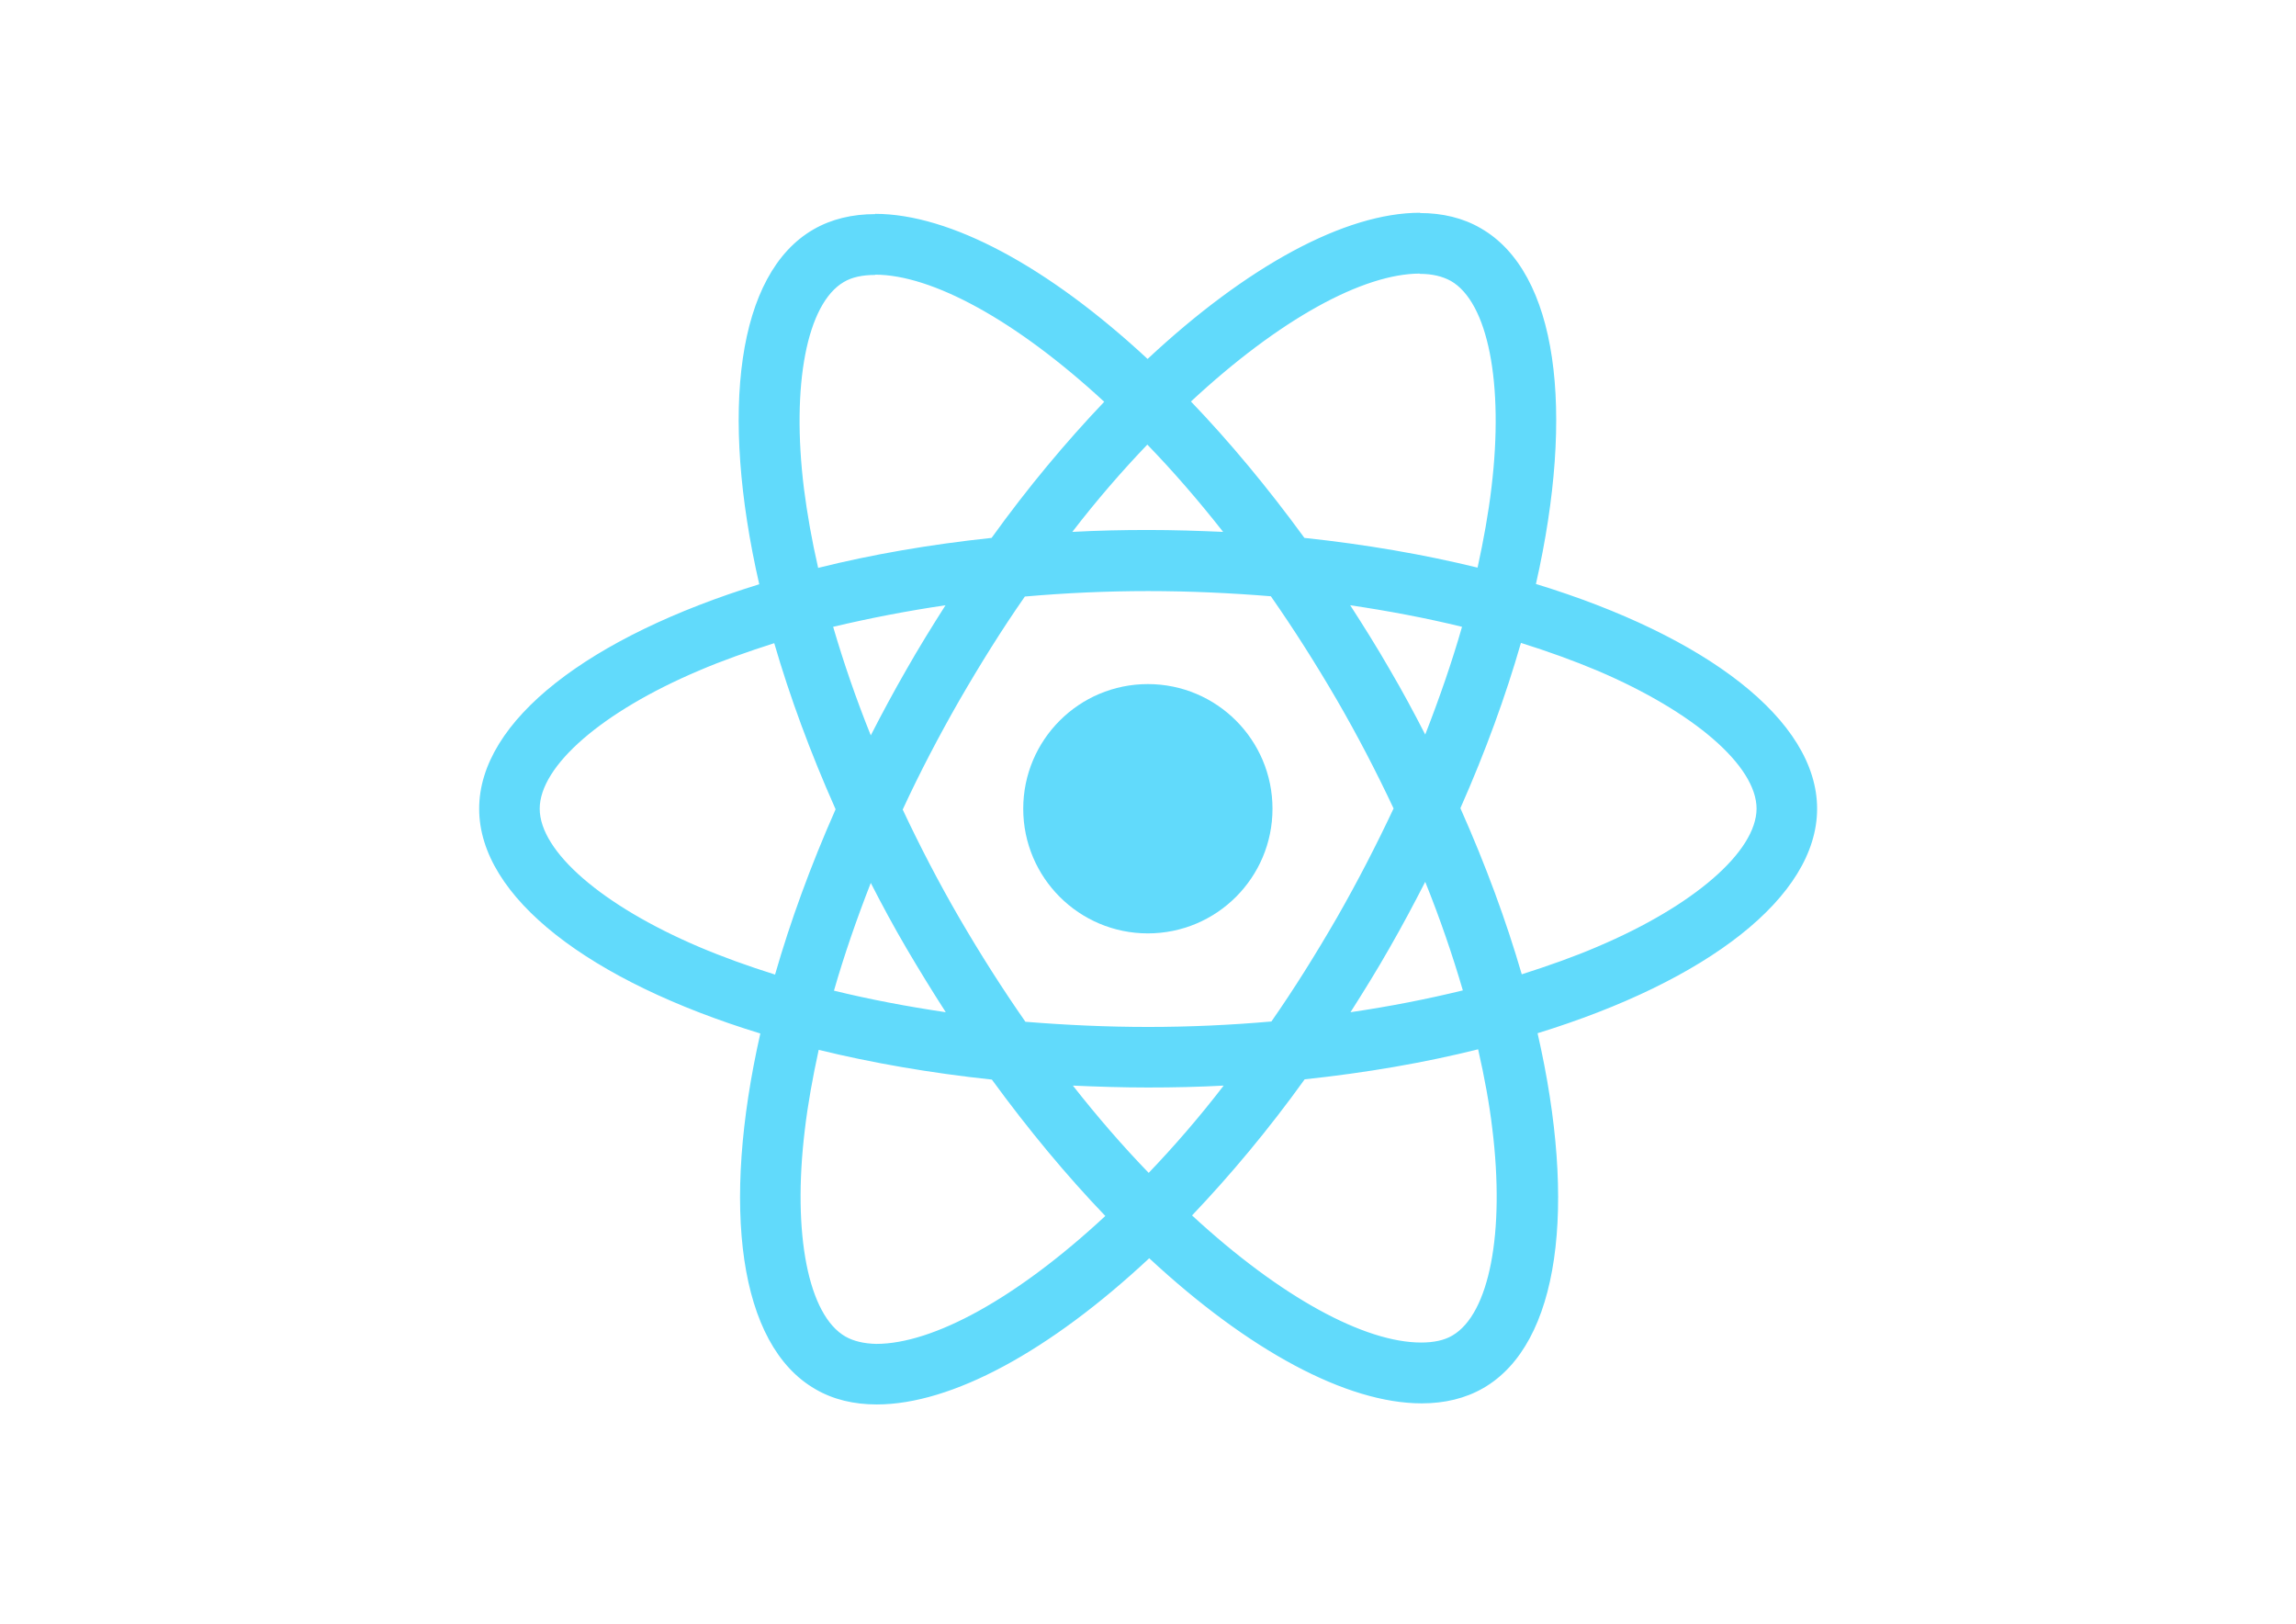
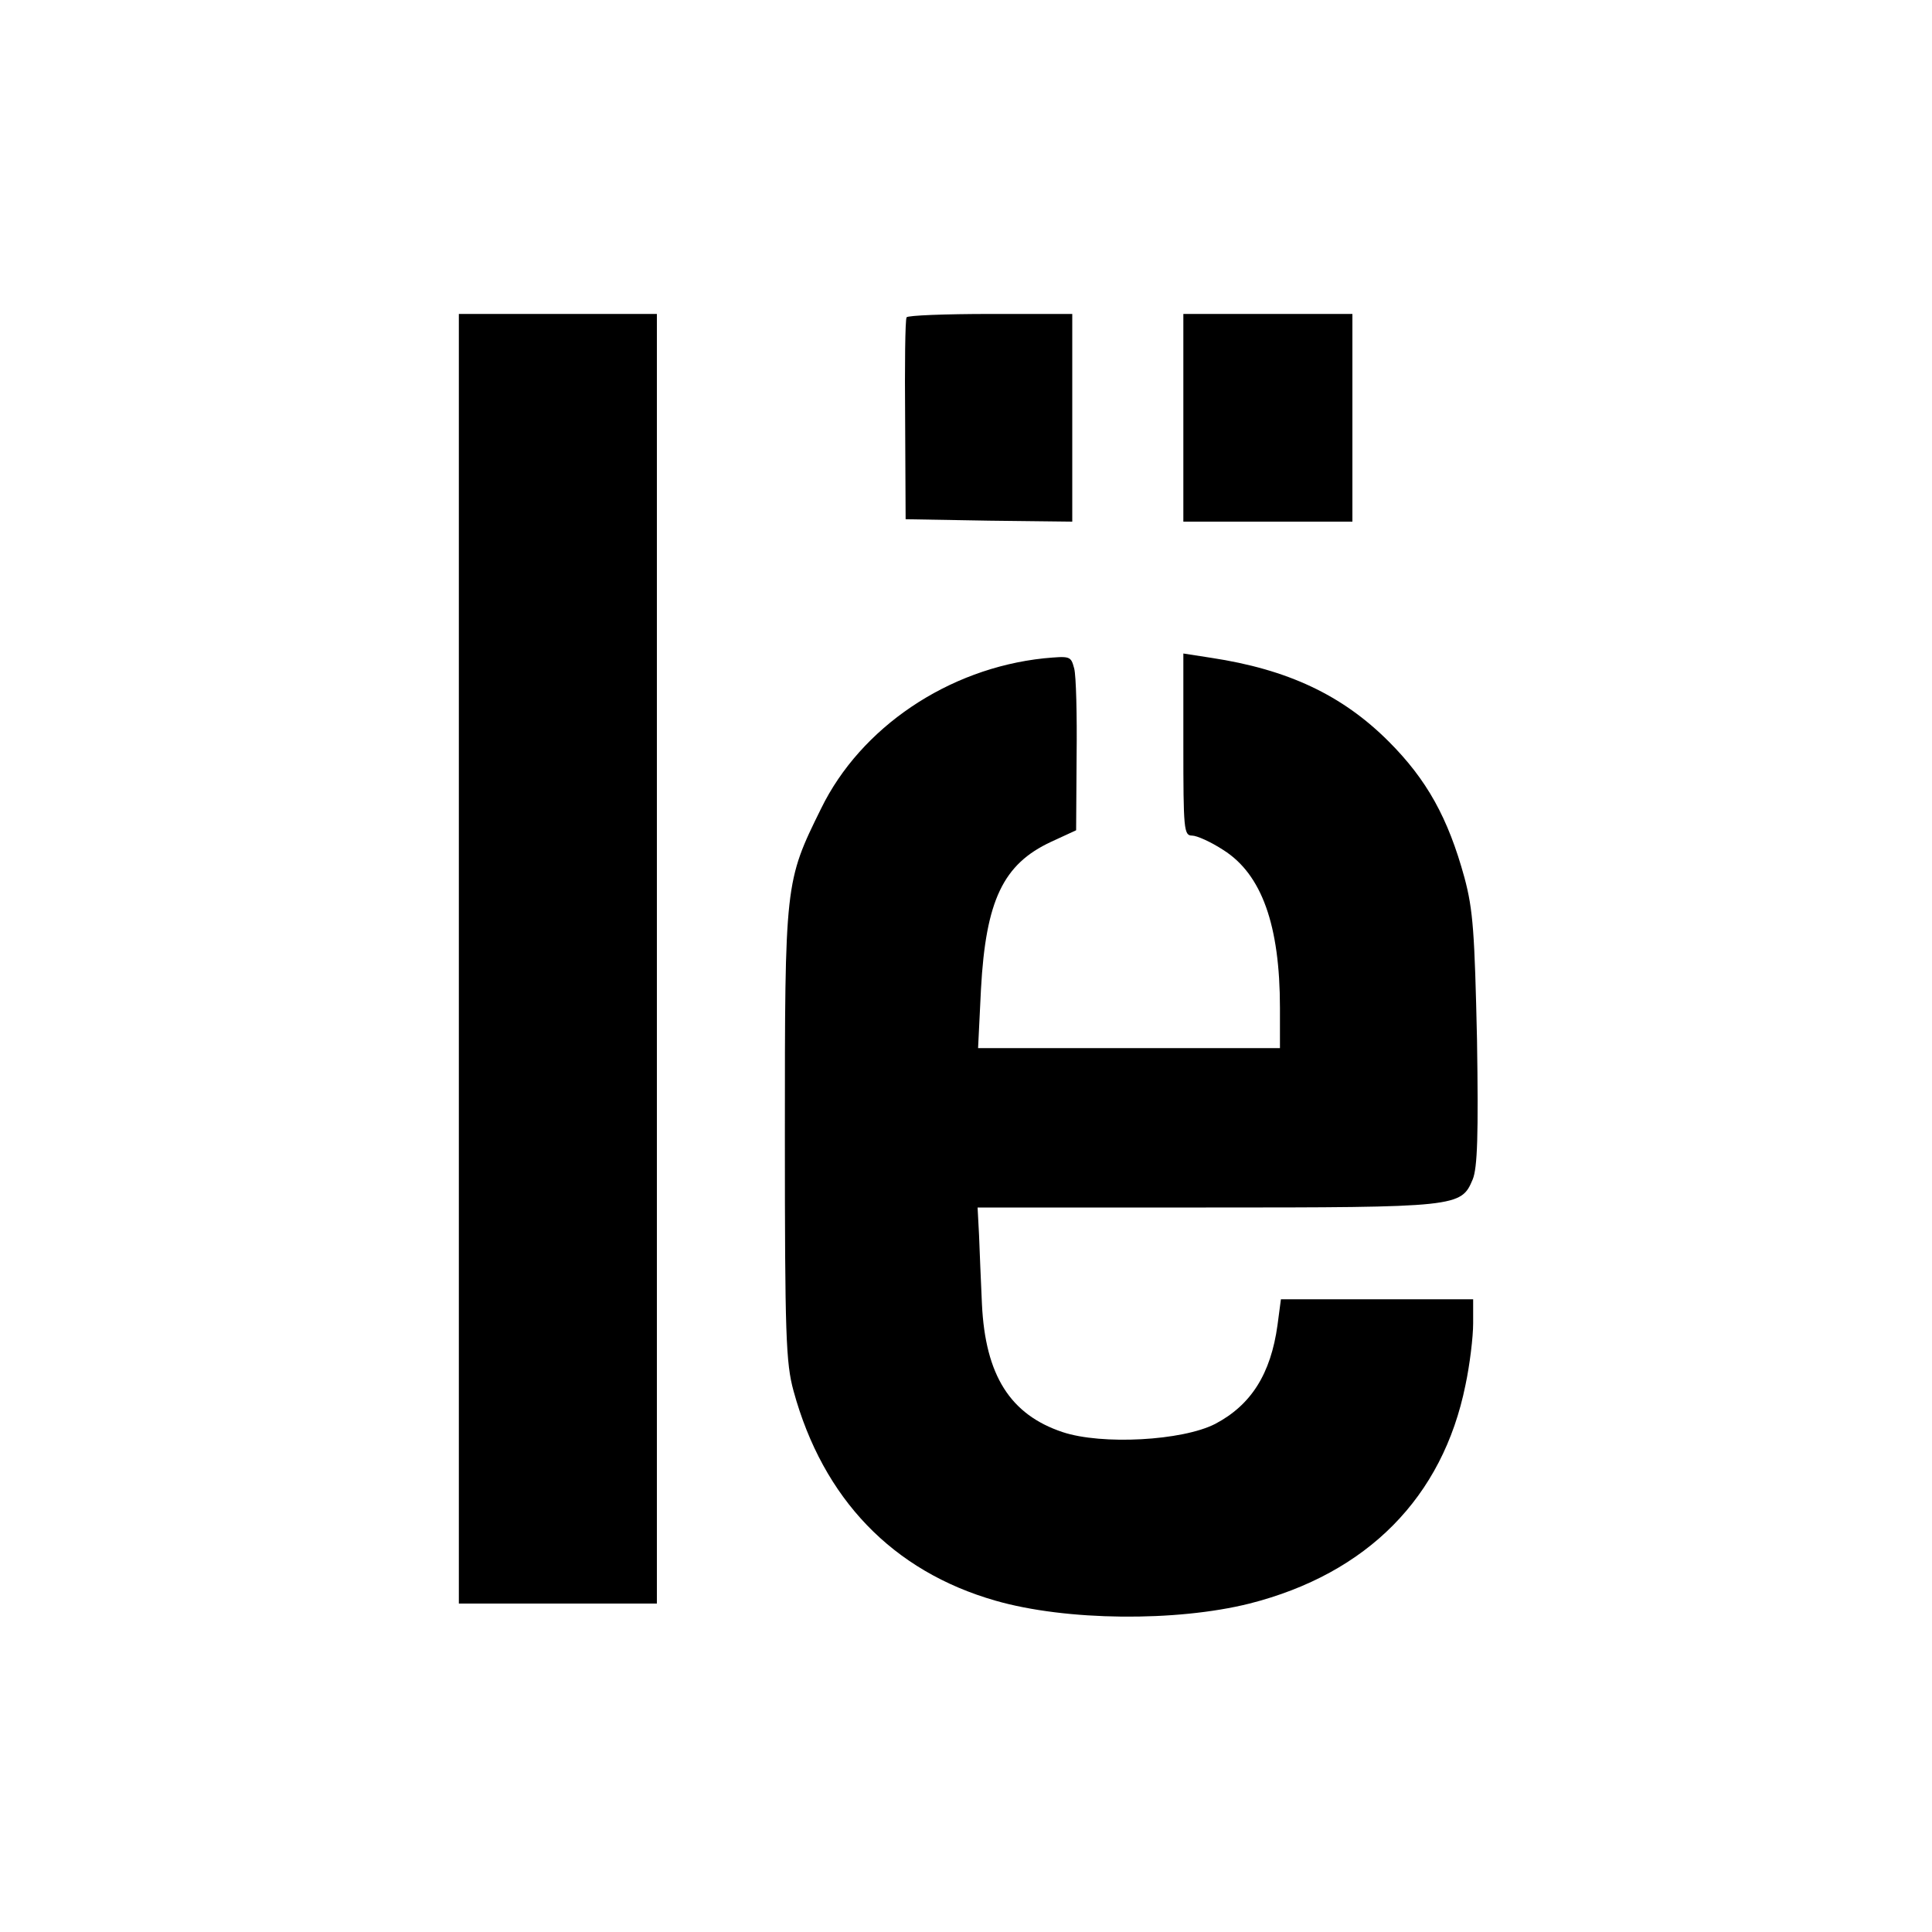
- <svg xmlns="http://www.w3.org/2000/svg" viewBox="0 0 841.9 595.3">
-   <g fill="#61DAFB">
-     <path d="M666.3 296.5c0-32.5-40.7-63.3-103.1-82.4 14.4-63.6 8-114.2-20.2-130.4-6.5-3.8-14.1-5.6-22.4-5.6v22.3c4.6 0 8.3.9 11.4 2.6 13.6 7.8 19.5 37.5 14.9 75.7-1.1 9.4-2.9 19.3-5.1 29.4-19.6-4.8-41-8.5-63.5-10.9-13.5-18.5-27.5-35.3-41.6-50 32.6-30.3 63.2-46.9 84-46.9V78c-27.5 0-63.5 19.6-99.9 53.6-36.4-33.8-72.4-53.2-99.9-53.2v22.3c20.7 0 51.4 16.5 84 46.6-14 14.7-28 31.4-41.3 49.9-22.6 2.4-44 6.1-63.6 11-2.3-10-4-19.7-5.2-29-4.7-38.2 1.1-67.9 14.6-75.8 3-1.8 6.9-2.6 11.5-2.6V78.5c-8.4 0-16 1.8-22.6 5.6-28.1 16.2-34.4 66.7-19.9 130.1-62.2 19.2-102.7 49.9-102.7 82.3 0 32.5 40.7 63.3 103.1 82.4-14.4 63.6-8 114.2 20.2 130.4 6.5 3.8 14.1 5.6 22.5 5.6 27.5 0 63.5-19.6 99.9-53.6 36.4 33.8 72.4 53.2 99.9 53.2 8.4 0 16-1.8 22.6-5.6 28.1-16.2 34.4-66.7 19.9-130.1 62-19.1 102.5-49.9 102.5-82.3zm-130.2-66.7c-3.7 12.9-8.3 26.2-13.5 39.5-4.1-8-8.4-16-13.1-24-4.6-8-9.5-15.8-14.4-23.4 14.2 2.1 27.9 4.7 41 7.9zm-45.8 106.5c-7.8 13.5-15.8 26.3-24.1 38.2-14.9 1.3-30 2-45.2 2-15.1 0-30.2-.7-45-1.9-8.3-11.9-16.4-24.6-24.2-38-7.6-13.1-14.5-26.4-20.8-39.8 6.2-13.4 13.2-26.8 20.7-39.9 7.8-13.5 15.8-26.3 24.1-38.2 14.9-1.3 30-2 45.2-2 15.1 0 30.2.7 45 1.9 8.3 11.9 16.4 24.6 24.2 38 7.6 13.1 14.5 26.4 20.8 39.8-6.3 13.4-13.2 26.8-20.7 39.9zm32.3-13c5.4 13.4 10 26.8 13.8 39.8-13.1 3.2-26.9 5.9-41.2 8 4.9-7.7 9.8-15.6 14.4-23.7 4.6-8 8.9-16.1 13-24.1zM421.2 430c-9.3-9.6-18.6-20.3-27.8-32 9 .4 18.2.7 27.5.7 9.4 0 18.7-.2 27.8-.7-9 11.7-18.3 22.4-27.5 32zm-74.4-58.9c-14.2-2.1-27.9-4.7-41-7.9 3.7-12.9 8.3-26.2 13.5-39.5 4.1 8 8.4 16 13.1 24 4.7 8 9.5 15.8 14.4 23.4zM420.7 163c9.3 9.6 18.6 20.3 27.8 32-9-.4-18.2-.7-27.5-.7-9.4 0-18.7.2-27.8.7 9-11.7 18.3-22.4 27.5-32zm-74 58.9c-4.9 7.7-9.8 15.6-14.4 23.7-4.6 8-8.9 16-13 24-5.4-13.4-10-26.8-13.8-39.8 13.1-3.1 26.9-5.8 41.2-7.9zm-90.5 125.2c-35.4-15.1-58.3-34.9-58.3-50.6 0-15.7 22.9-35.6 58.3-50.6 8.6-3.7 18-7 27.7-10.1 5.7 19.6 13.2 40 22.5 60.9-9.2 20.8-16.6 41.1-22.2 60.6-9.9-3.1-19.3-6.5-28-10.2zM310 490c-13.6-7.8-19.5-37.5-14.9-75.7 1.1-9.4 2.9-19.3 5.1-29.4 19.6 4.8 41 8.5 63.5 10.9 13.5 18.5 27.5 35.3 41.6 50-32.6 30.3-63.2 46.9-84 46.9-4.5-.1-8.3-1-11.3-2.7zm237.2-76.2c4.7 38.2-1.1 67.9-14.6 75.8-3 1.8-6.9 2.6-11.5 2.6-20.7 0-51.4-16.5-84-46.6 14-14.7 28-31.4 41.3-49.9 22.6-2.4 44-6.1 63.6-11 2.3 10.1 4.1 19.8 5.2 29.1zm38.5-66.7c-8.6 3.7-18 7-27.7 10.1-5.7-19.6-13.2-40-22.5-60.9 9.2-20.8 16.6-41.1 22.2-60.6 9.9 3.1 19.3 6.5 28.1 10.2 35.4 15.1 58.3 34.9 58.3 50.6-.1 15.7-23 35.6-58.4 50.6zM320.8 78.4z" />
-     <circle cx="420.9" cy="296.5" r="45.7" />
-     <path d="M520.5 78.1z" />
+ <svg xmlns="http://www.w3.org/2000/svg" version="1.0" width="400pt" height="400pt" viewBox="0 0 400 400" preserveAspectRatio="xMidYMid meet">
+   <g transform="translate(0,400) scale(0.1,-0.1)" fill="#000000" stroke="none">
+     <path d="M950 2015 l0 -1335 205 0 205 0 0 1335 0 1335 -205 0 -205 0 0 -1335z" />
+     <path d="M1877 3343 c-3 -5 -4 -100 -3 -213 l1 -205 173 -3 172 -2 0 215 0 215 -169 0 c-94 0 -172 -3 -174 -7z" />
+     <path d="M2450 3135 l0 -215 175 0 175 0 0 215 0 215 -175 0 -175 0 0 -215z" />
+     <path d="M2450 2458 c0 -175 1 -188 18 -188 10 0 39 -13 65 -30 79 -50 117 -155 117 -327 l0 -83 -312 0 -313 0 6 122 c10 184 46 259 145 305 l52 24 1 154 c1 84 -1 166 -5 181 -7 26 -8 26 -63 21 -198 -21 -379 -143 -461 -311 -75 -152 -75 -153 -75 -676 0 -414 2 -472 18 -530 61 -223 205 -373 418 -434 146 -42 374 -44 526 -6 244 62 400 220 447 452 9 42 16 100 16 128 l0 50 -199 0 -199 0 -7 -53 c-14 -102 -55 -166 -129 -205 -68 -35 -235 -44 -316 -17 -108 36 -160 117 -167 265 -2 47 -5 111 -6 143 l-3 57 473 0 c522 0 528 1 552 58 10 24 12 93 9 289 -5 222 -8 269 -26 336 -34 124 -78 203 -157 282 -96 96 -209 149 -367 173 l-58 9 0 -189z" />
  </g>
</svg>
